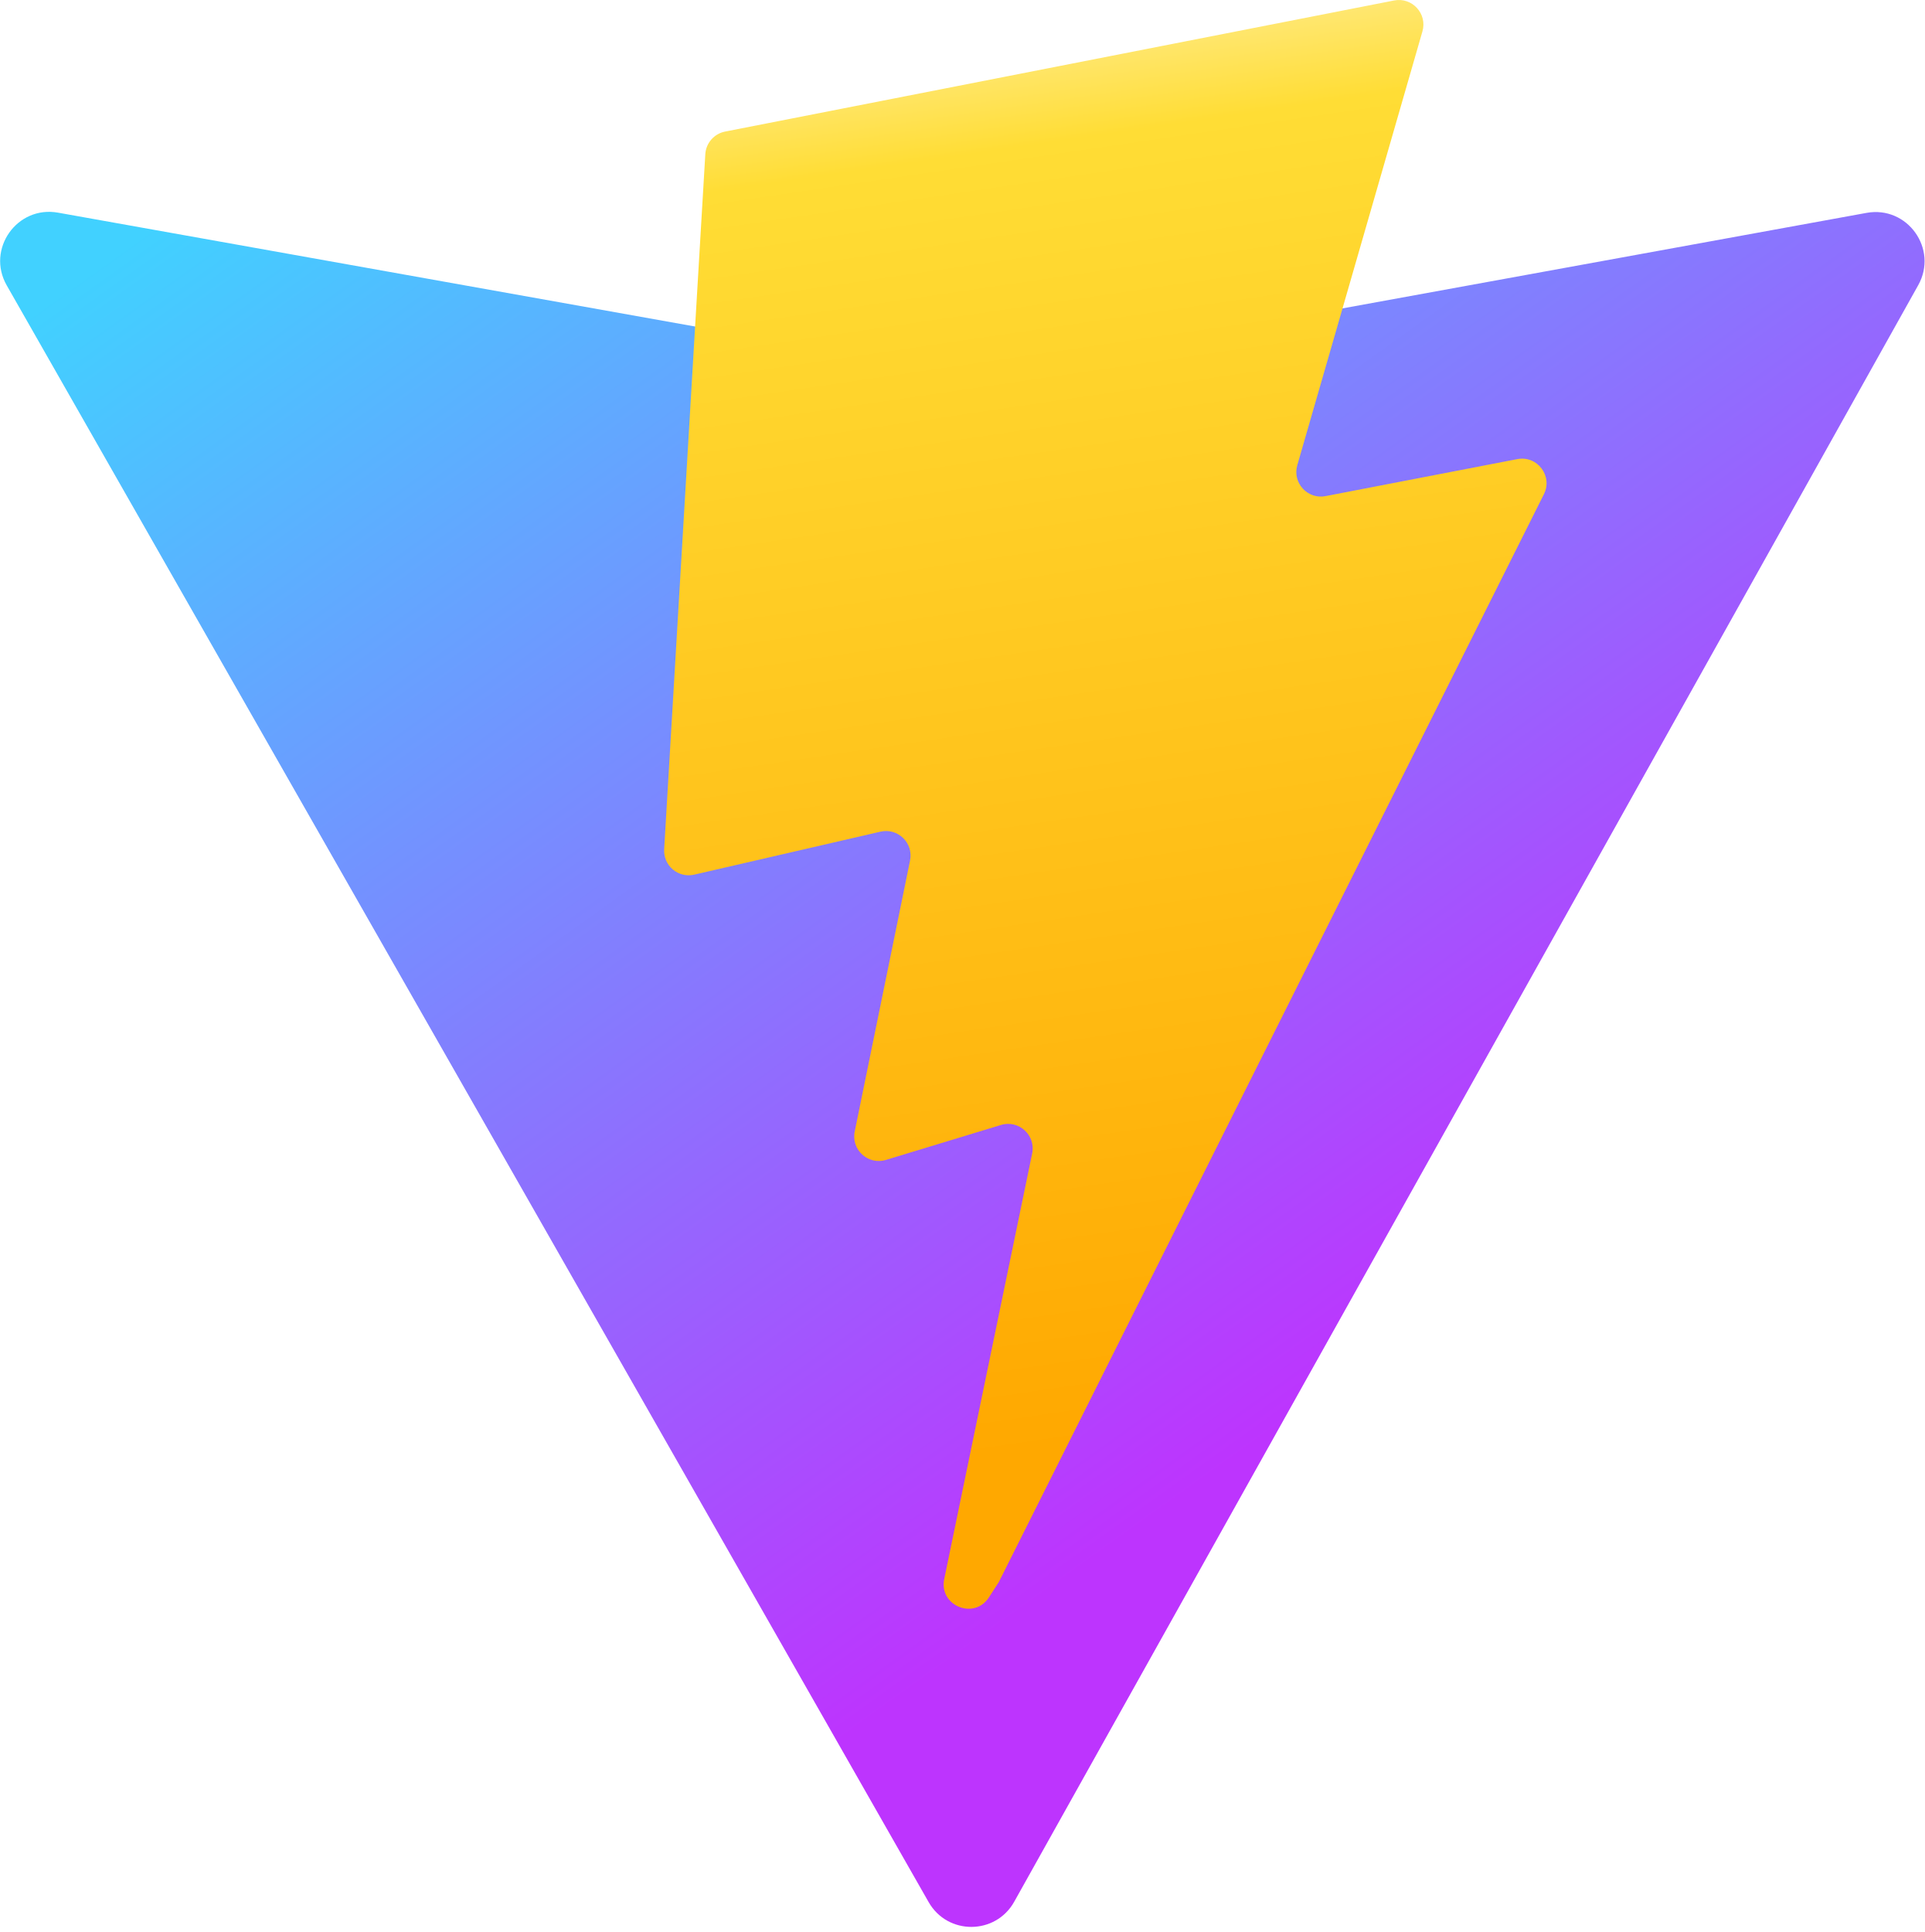
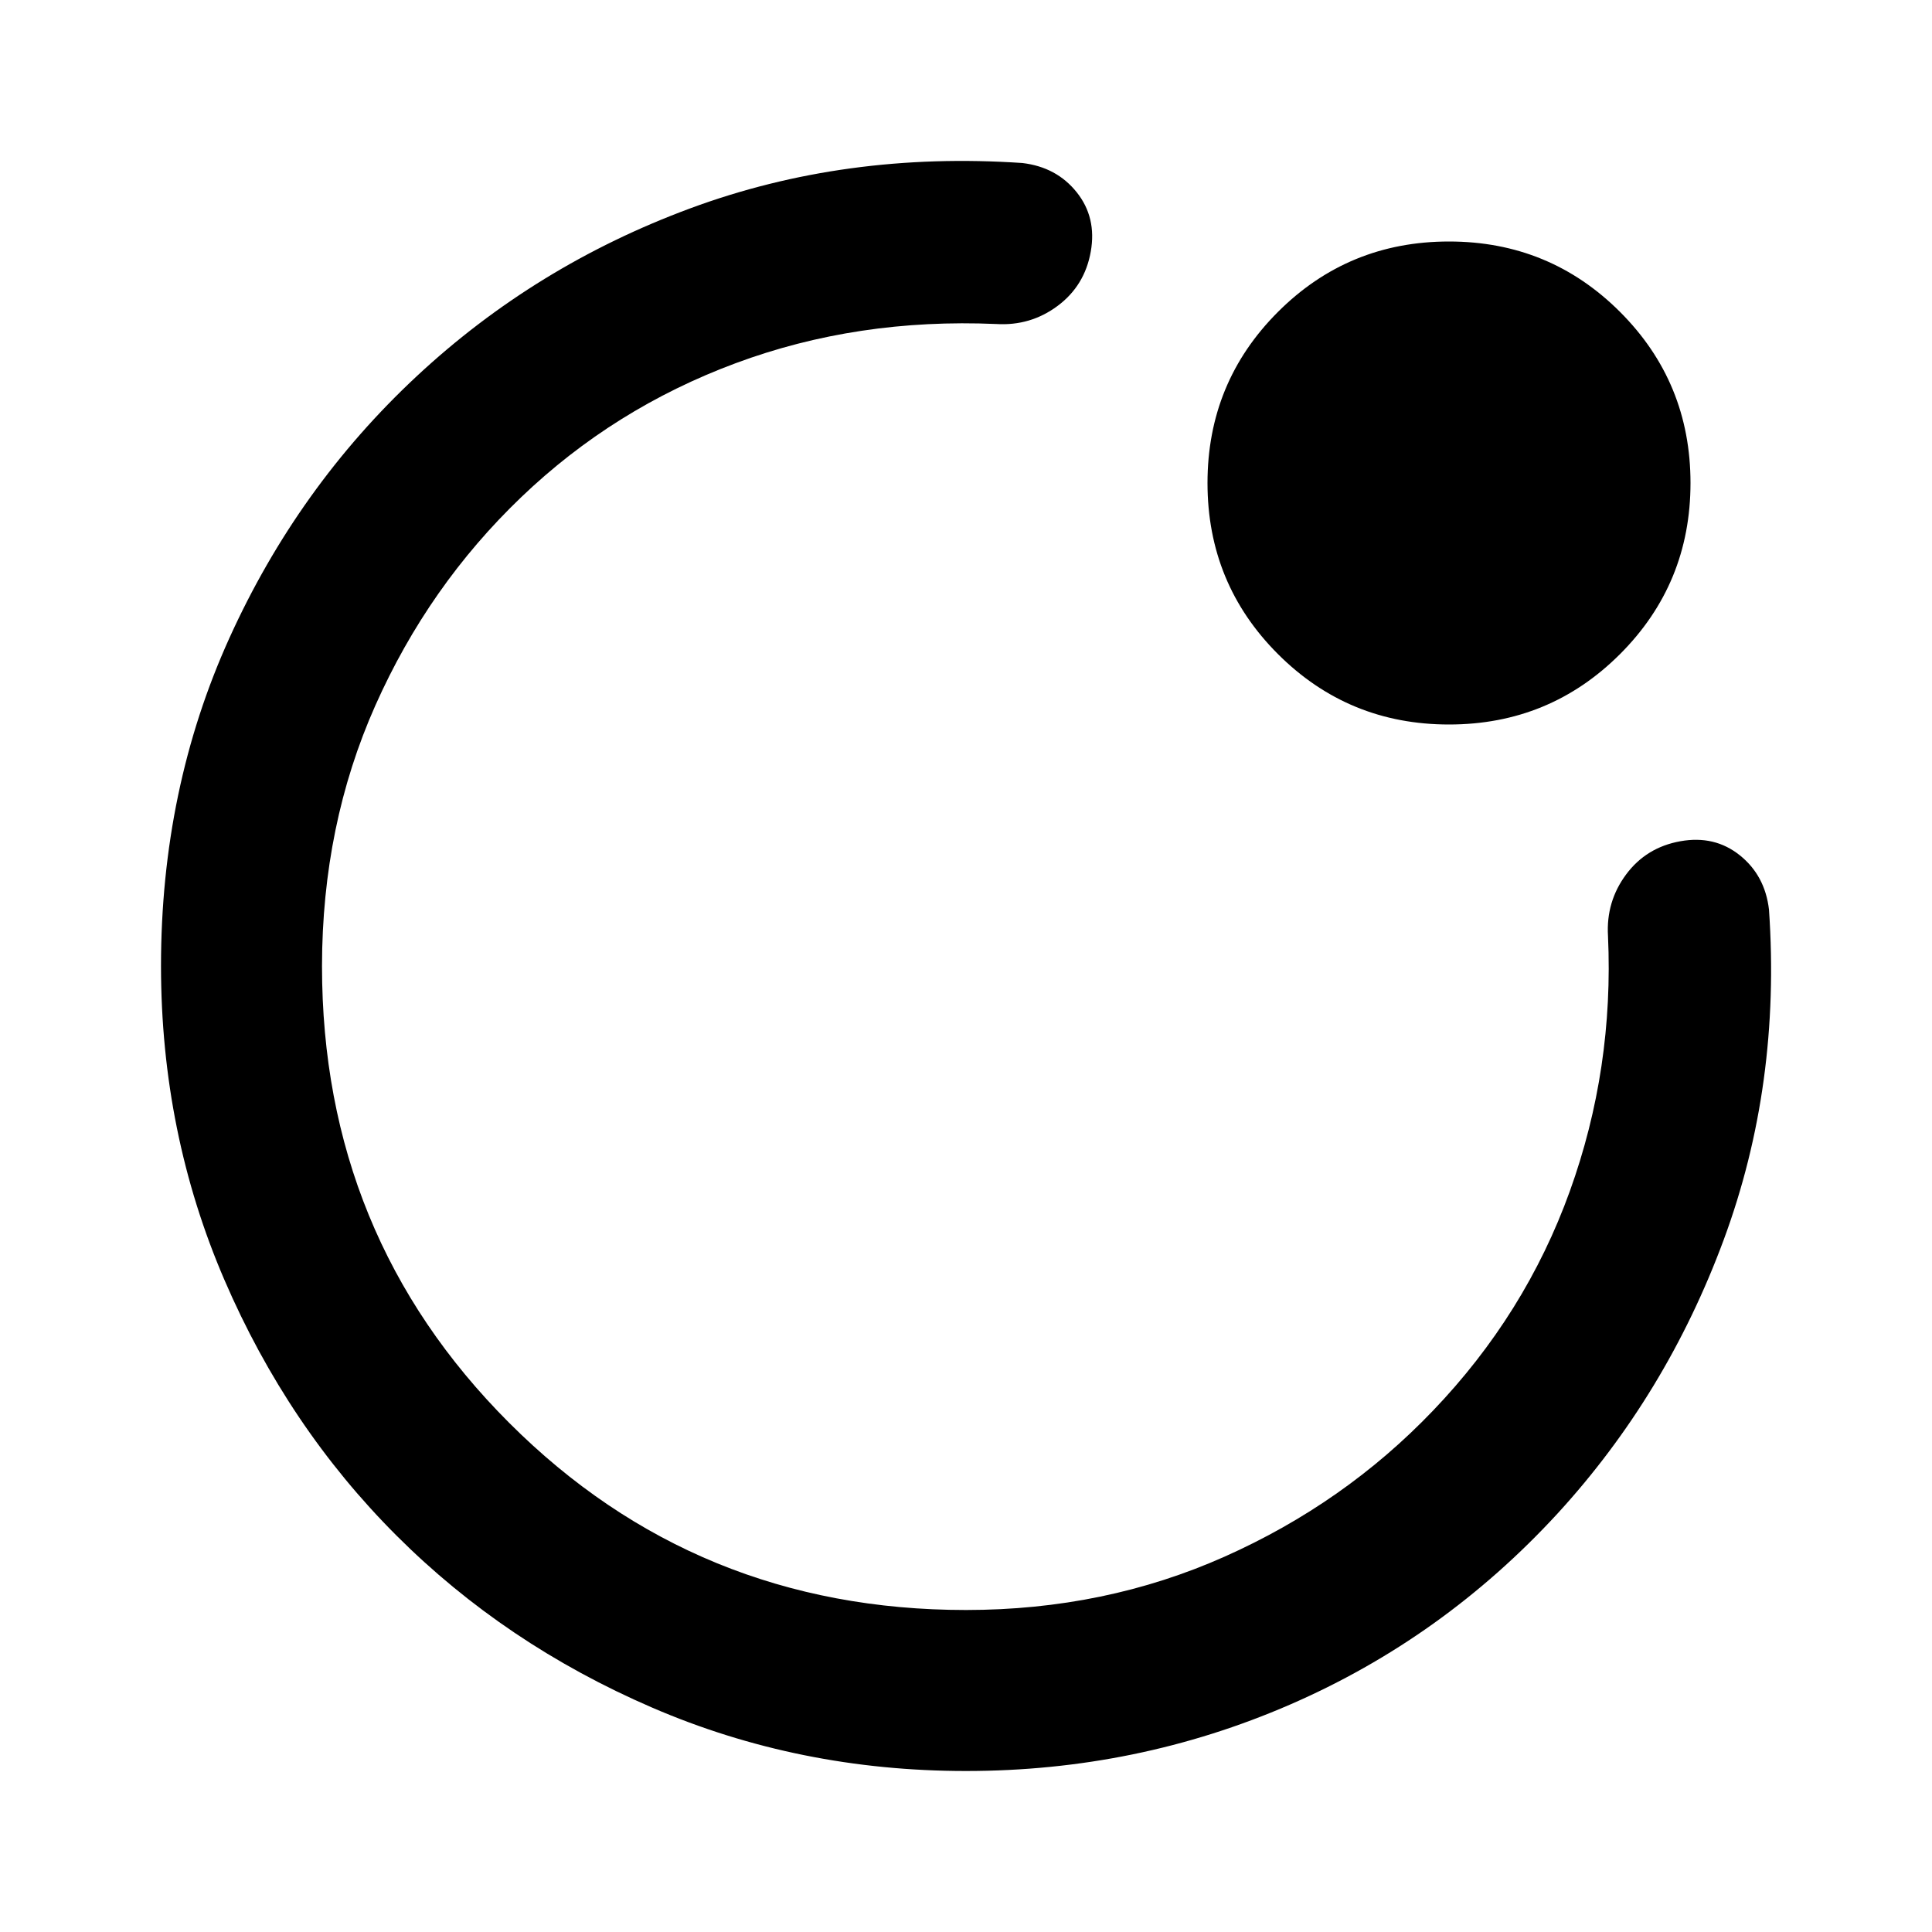
- <svg xmlns="http://www.w3.org/2000/svg" aria-hidden="true" role="img" class="iconify iconify--logos" width="31.88" height="32" preserveAspectRatio="xMidYMid meet" viewBox="0 0 256 257">
-   <defs>
-     <linearGradient id="IconifyId1813088fe1fbc01fb466" x1="-.828%" x2="57.636%" y1="7.652%" y2="78.411%">
-       <stop offset="0%" stop-color="#41D1FF" />
-       <stop offset="100%" stop-color="#BD34FE" />
-     </linearGradient>
-     <linearGradient id="IconifyId1813088fe1fbc01fb467" x1="43.376%" x2="50.316%" y1="2.242%" y2="89.03%">
-       <stop offset="0%" stop-color="#FFEA83" />
-       <stop offset="8.333%" stop-color="#FFDD35" />
-       <stop offset="100%" stop-color="#FFA800" />
-     </linearGradient>
-   </defs>
-   <path fill="url(#IconifyId1813088fe1fbc01fb466)" d="M255.153 37.938L134.897 252.976c-2.483 4.44-8.862 4.466-11.382.048L.875 37.958c-2.746-4.814 1.371-10.646 6.827-9.67l120.385 21.517a6.537 6.537 0 0 0 2.322-.004l117.867-21.483c5.438-.991 9.574 4.796 6.877 9.62Z" />
-   <path fill="url(#IconifyId1813088fe1fbc01fb467)" d="M185.432.063L96.44 17.501a3.268 3.268 0 0 0-2.634 3.014l-5.474 92.456a3.268 3.268 0 0 0 3.997 3.378l24.777-5.718c2.318-.535 4.413 1.507 3.936 3.838l-7.361 36.047c-.495 2.426 1.782 4.5 4.151 3.78l15.304-4.649c2.372-.72 4.652 1.36 4.15 3.788l-11.698 56.621c-.732 3.542 3.979 5.473 5.943 2.437l1.313-2.028l72.516-144.72c1.215-2.423-.88-5.186-3.54-4.672l-25.505 4.922c-2.396.462-4.435-1.77-3.759-4.114l16.646-57.705c.677-2.35-1.37-4.583-3.769-4.113Z" />
+ <svg xmlns="http://www.w3.org/2000/svg" width="32" height="32" viewBox="0 0 24 24">
+   <path fill="currentColor" d="M2 12q0-2.2.85-4.075t2.325-3.25t3.4-2.087t4.125-.563q.425.05.675.363t.175.737t-.412.675t-.763.225q-1.725-.075-3.237.487T6.475 6.176T4.663 8.763T4 12q0 3.35 2.325 5.675T12 20q1.725 0 3.213-.663t2.587-1.812q1.15-1.2 1.7-2.725t.475-3.175q-.025-.425.225-.762t.675-.413t.738.175t.362.675q.15 2.175-.562 4.1t-2.063 3.4q-1.425 1.55-3.325 2.375T12 22q-2.075 0-3.9-.788t-3.175-2.137T2.788 15.9T2 12m16-3q-1.25 0-2.125-.875T15 6t.875-2.125T18 3t2.125.875T21 6t-.875 2.125T18 9" />
</svg>
